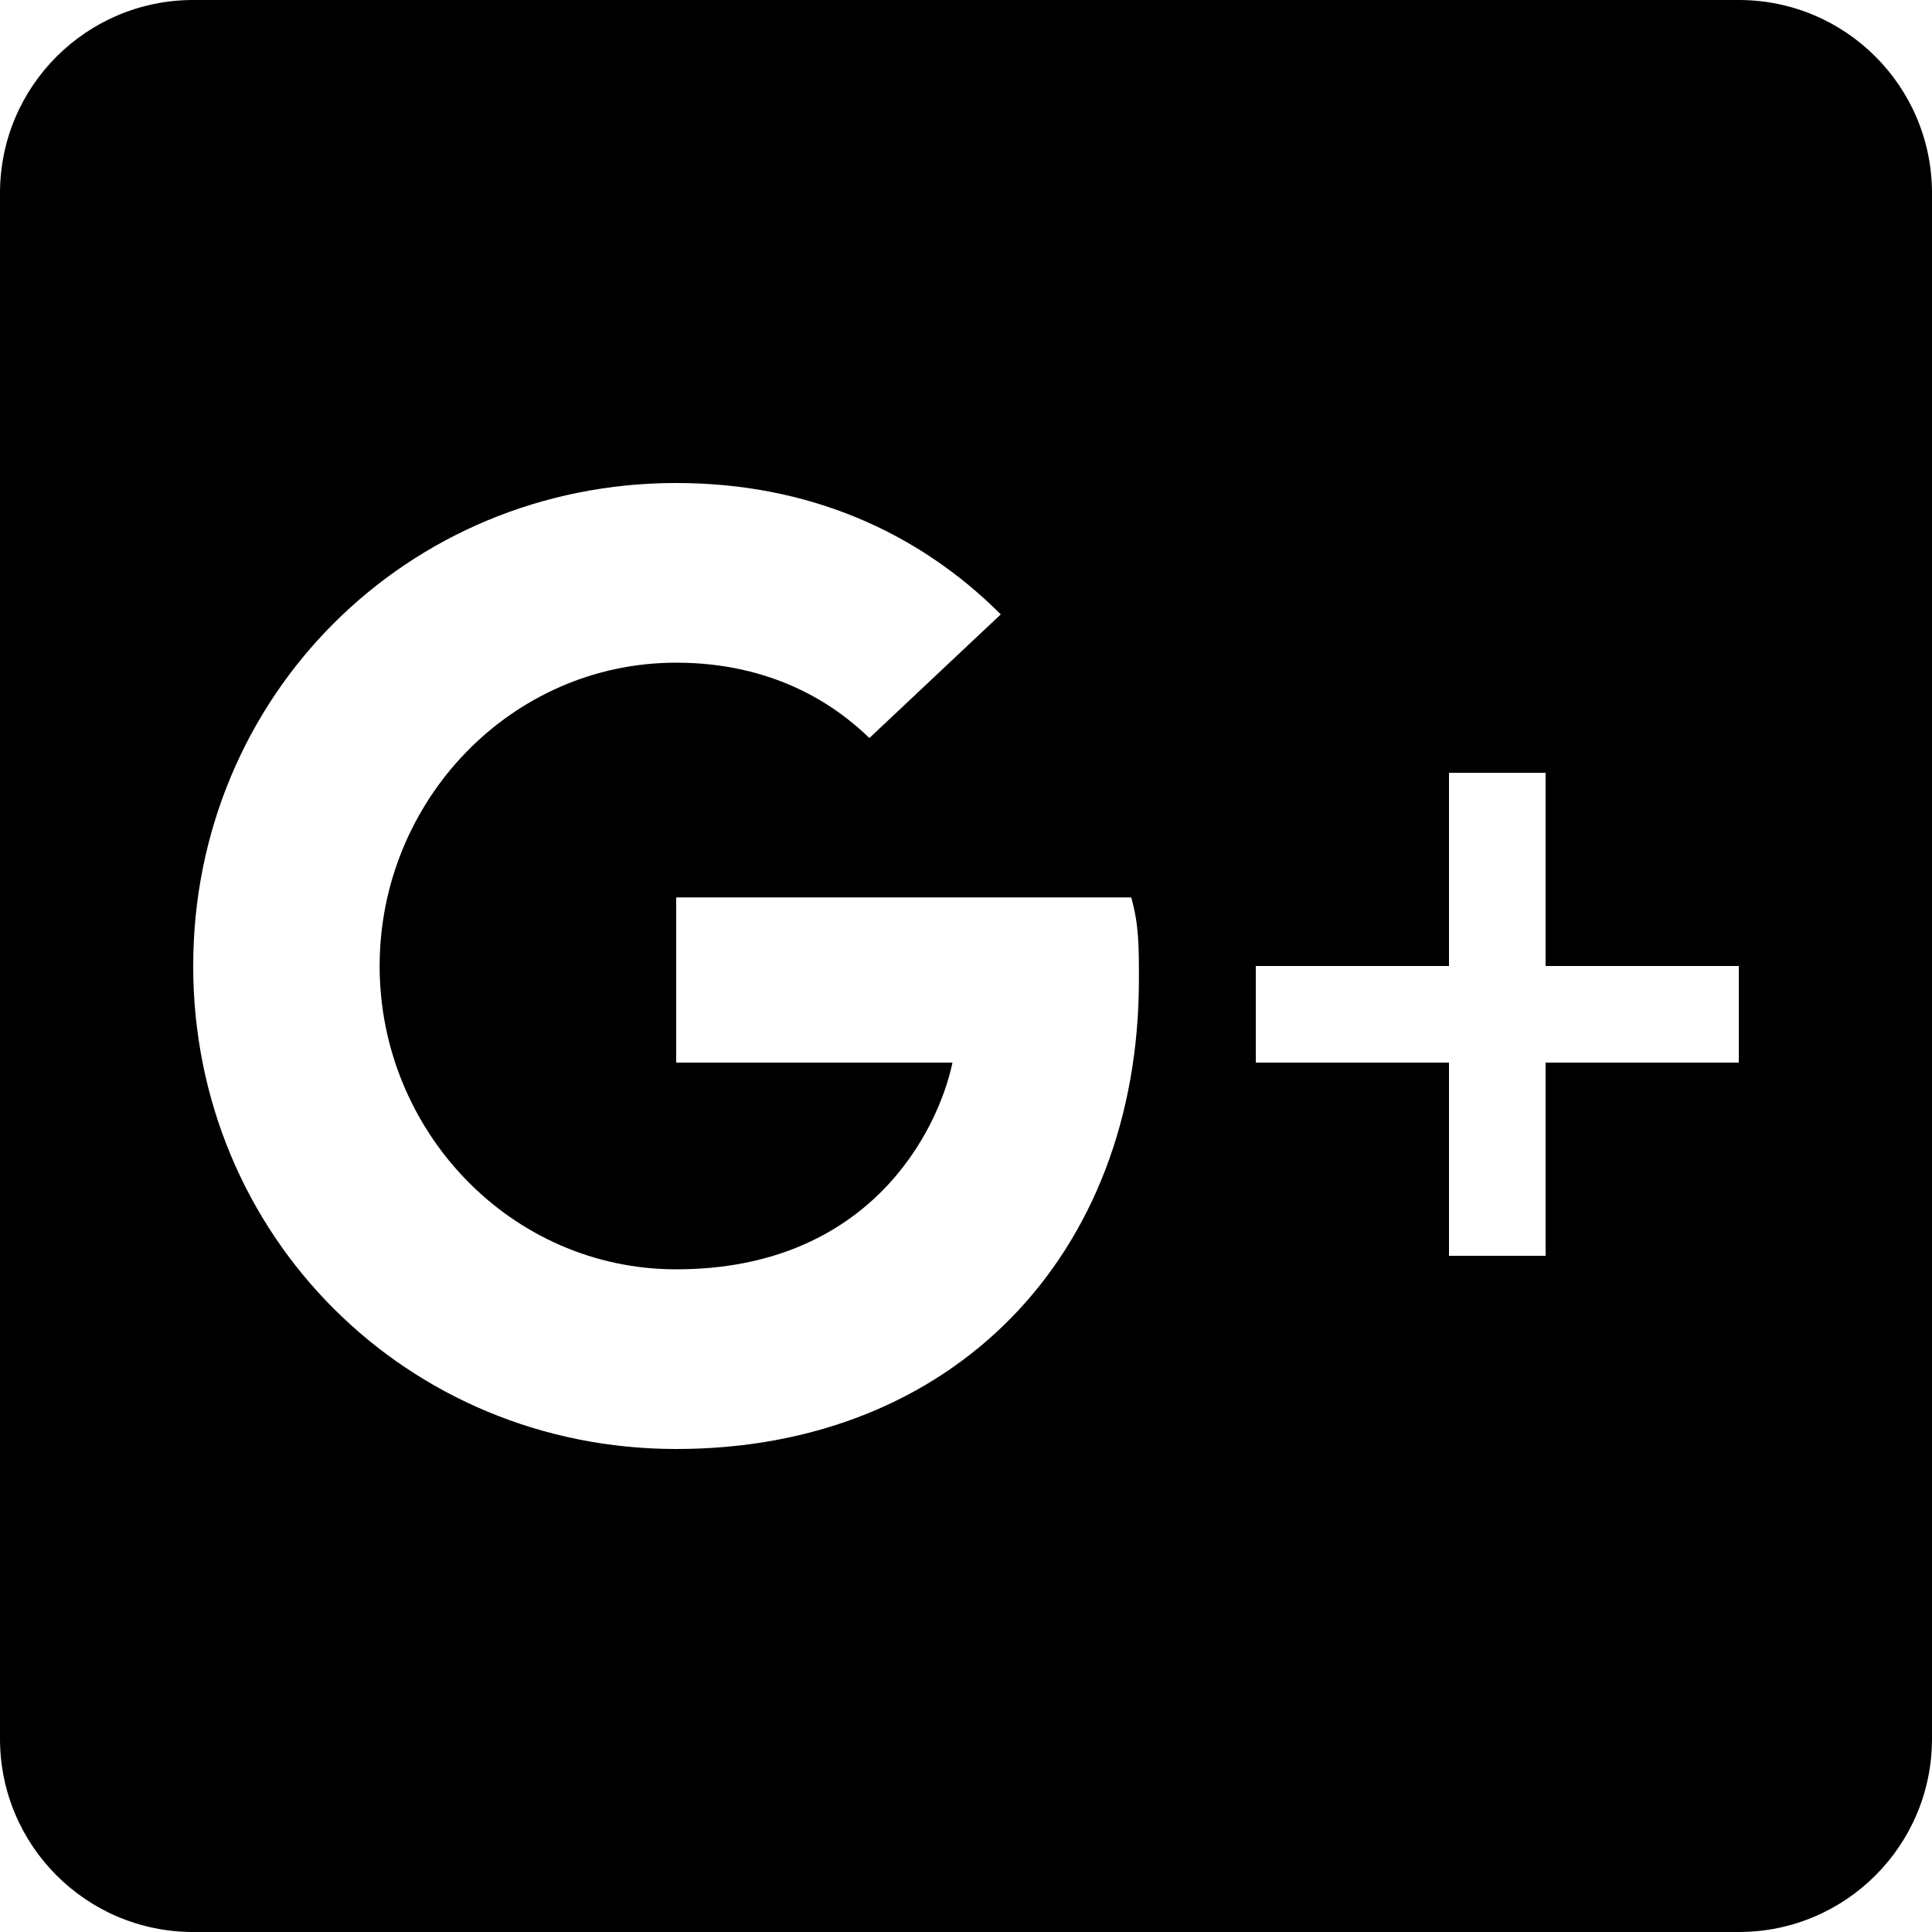
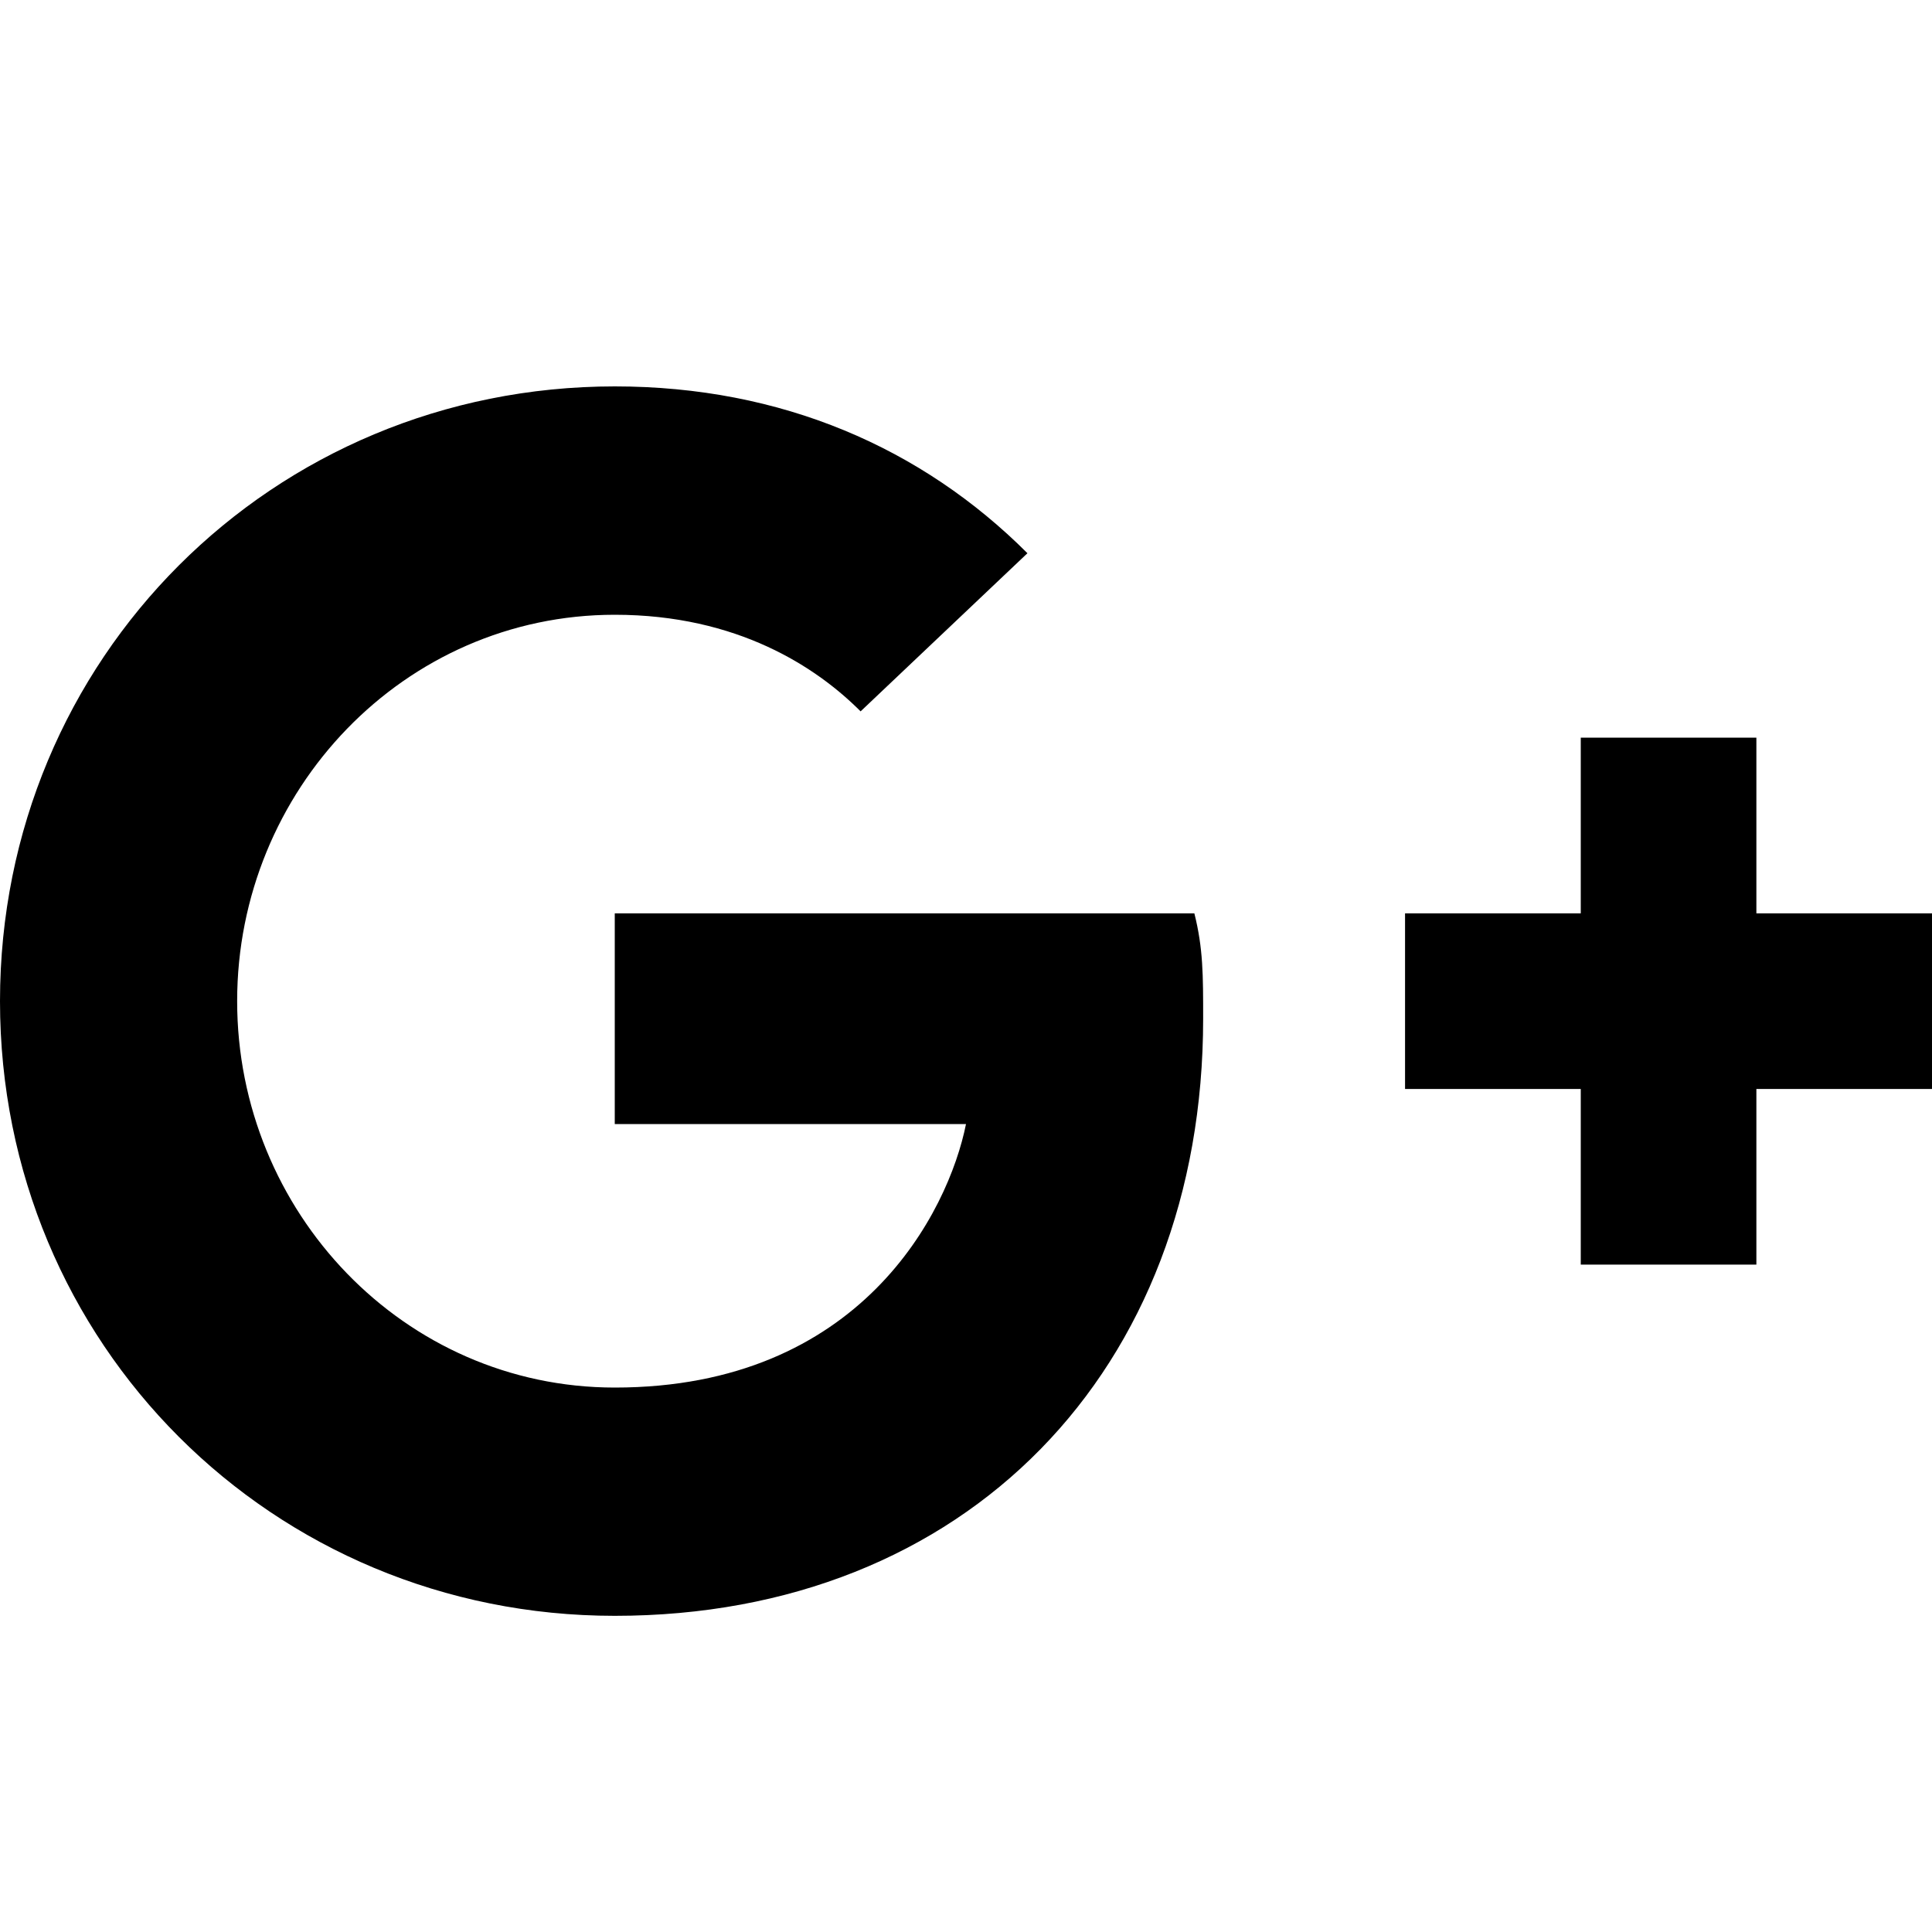
<svg xmlns="http://www.w3.org/2000/svg" width="20" height="20" viewBox="0 0 20 20">
-   <path fill="#000000" fill-rule="evenodd" d="M18,0 C19.105,0 20,0.895 20,2 L20,18 C20,19.105 19.105,20 18,20 L2,20 C0.895,20 0,19.105 0,18 L0,2 C0,0.89 0.9,0 2,0 L18,0 Z M18,10 L16,10 L16,8 L15,8 L15,10 L13,10 L13,11 L15,11 L15,13 L16,13 L16,11 L18,11 L18,10 Z M7,9.29 L7,11 L9.86,11 C9.71,11.71 9,13.14 7,13.14 C5.29,13.14 3.93,11.71 3.93,10 C3.93,8.29 5.29,6.86 7,6.86 C8,6.86 8.64,7.29 9,7.64 L10.36,6.36 C9.5,5.5 8.36,5 7,5 C4.21,5 2,7.21 2,10 C2,12.79 4.21,15 7,15 C9.86,15 11.79,13 11.79,10.14 C11.79,9.79 11.79,9.57 11.71,9.29 L7,9.29 Z" />
+   <path fill="#000000" d="M20,5.455 L18.182,5.455 L18.182,3.636 L16.364,3.636 L16.364,5.455 L14.545,5.455 L14.545,7.273 L16.364,7.273 L16.364,9.091 L18.182,9.091 L18.182,7.273 L20,7.273 L20,5.455 Z M6.364,5.455 L6.364,7.636 L10,7.636 C9.818,8.545 8.909,10.364 6.364,10.364 C4.182,10.364 2.455,8.545 2.455,6.364 C2.455,4.182 4.182,2.364 6.364,2.364 C7.636,2.364 8.455,2.909 8.909,3.364 L10.636,1.727 C9.545,0.636 8.091,0 6.364,0 C2.818,0 0,2.818 0,6.364 C0,9.909 2.818,12.727 6.364,12.727 C10,12.727 12.455,10.182 12.455,6.545 C12.455,6.091 12.455,5.818 12.364,5.455 L6.364,5.455 Z" transform="translate(0 4)" />
</svg>
